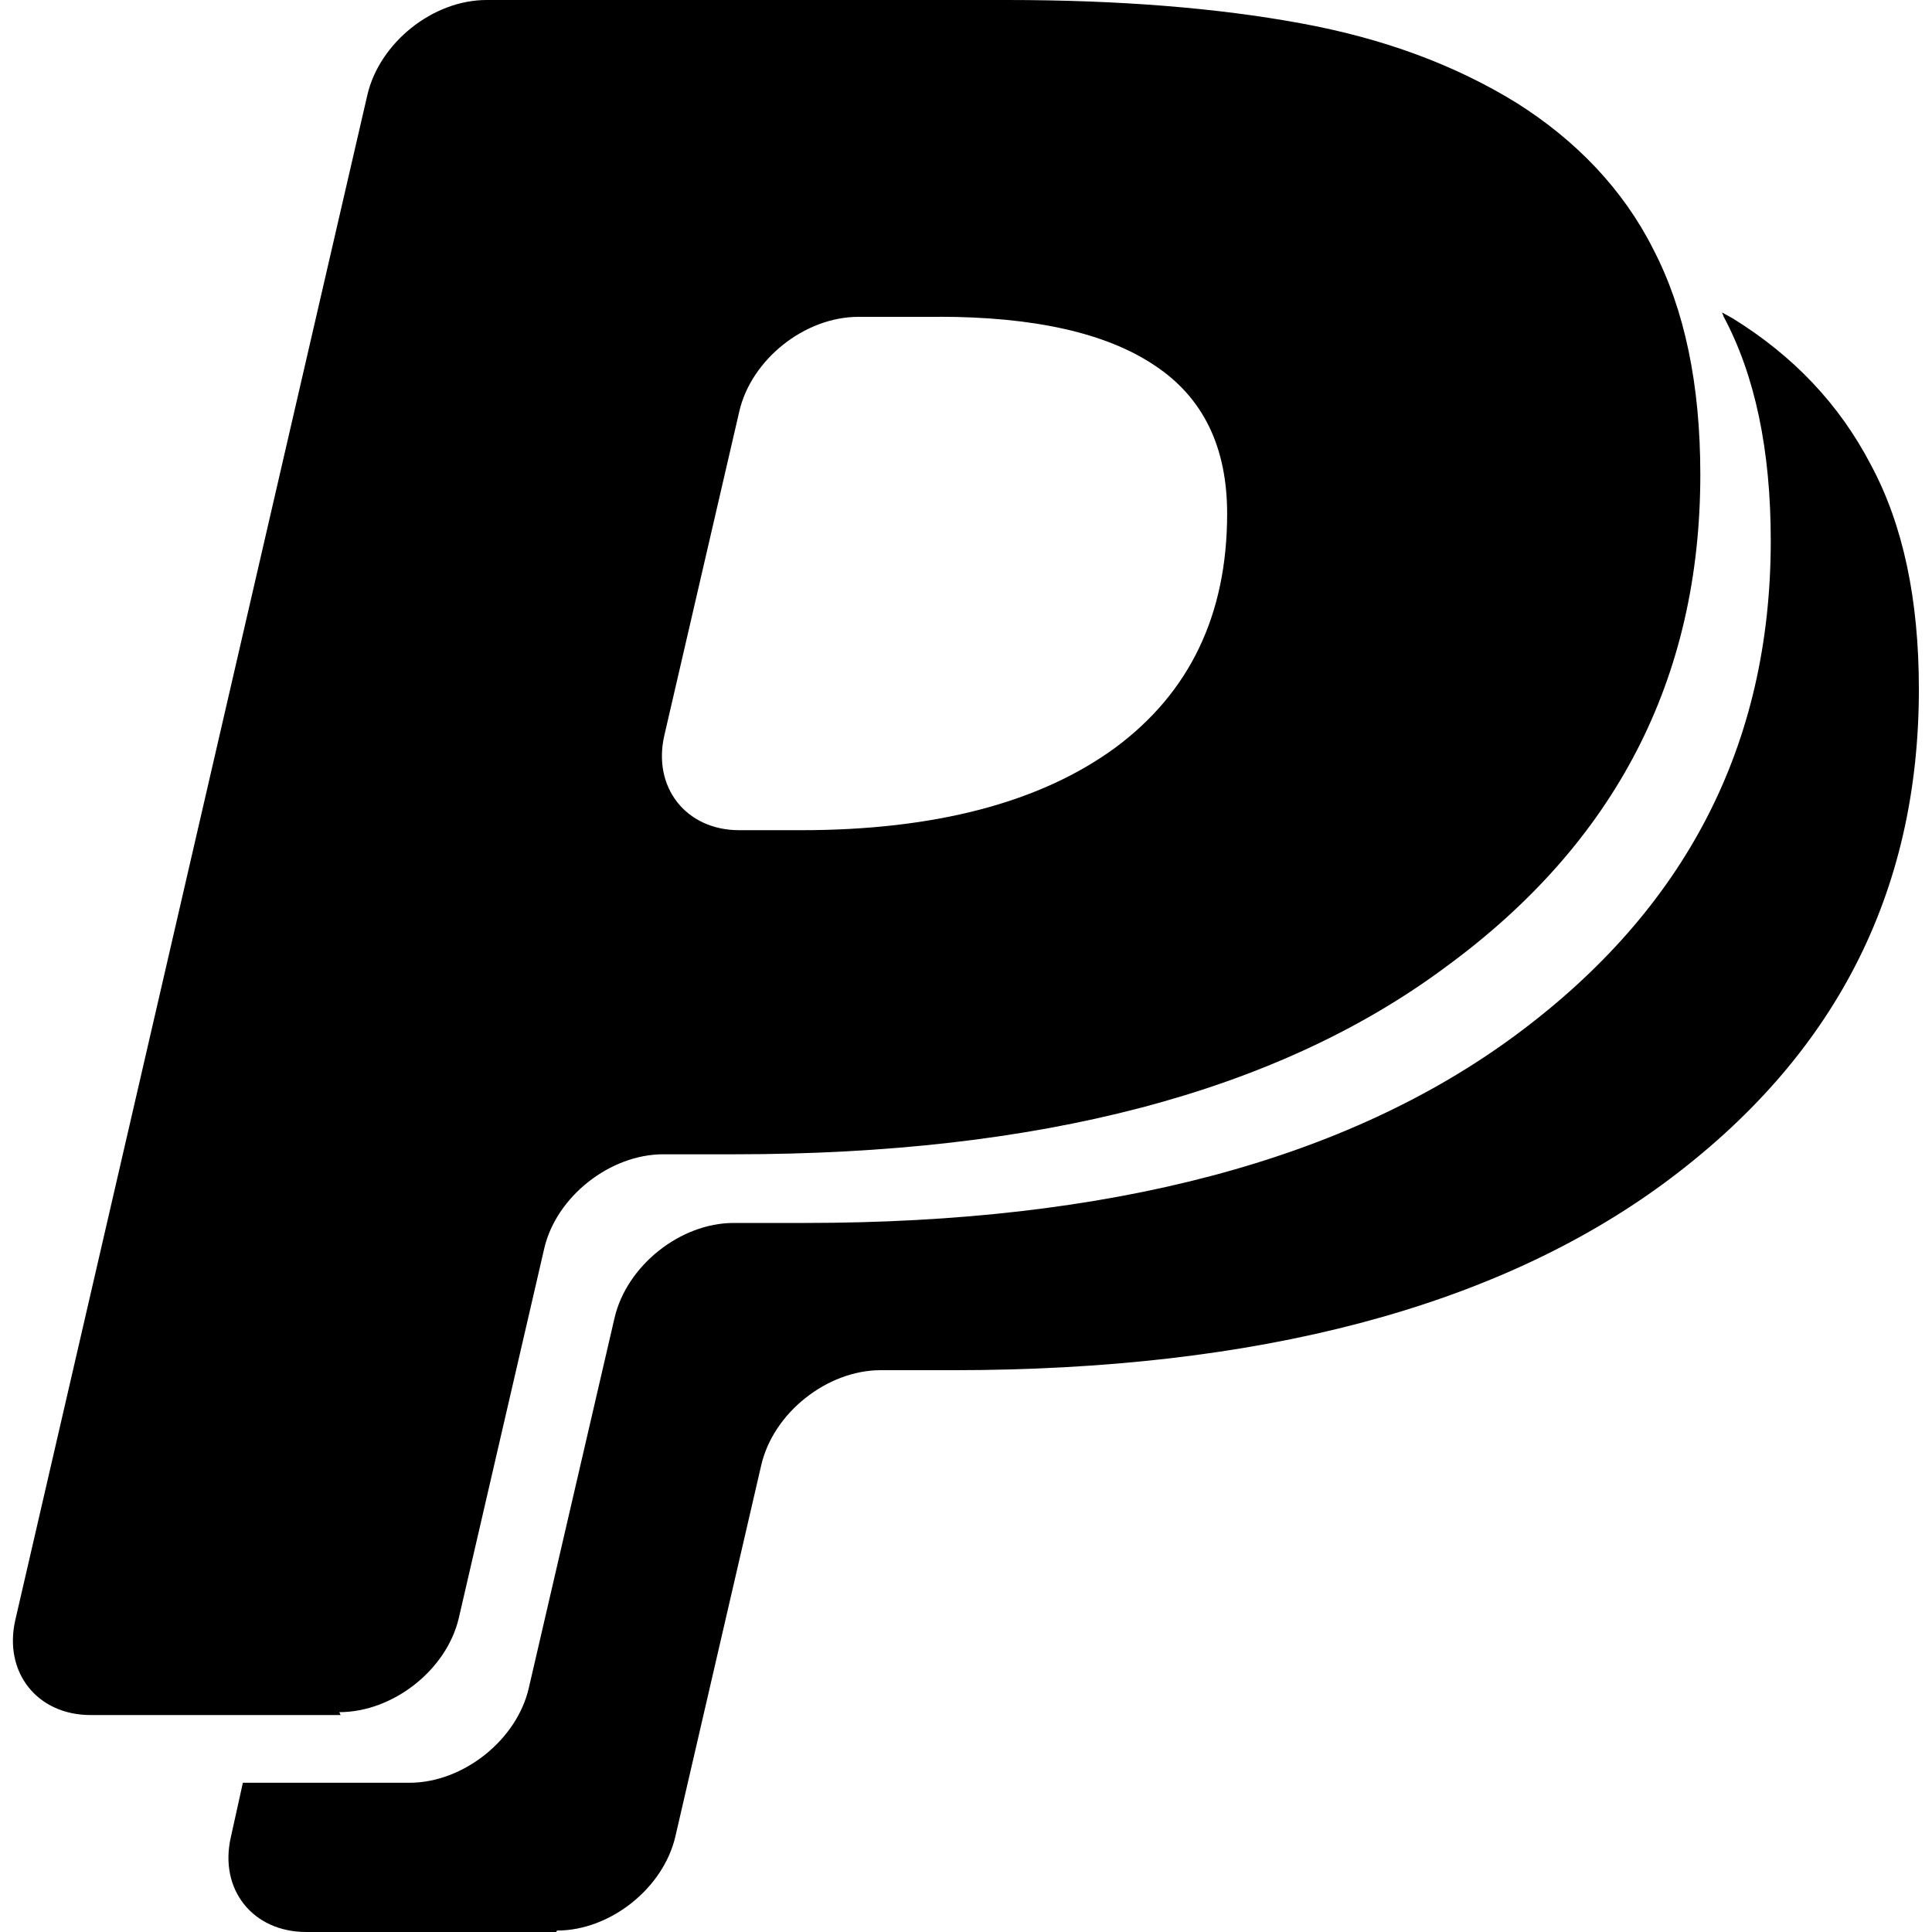
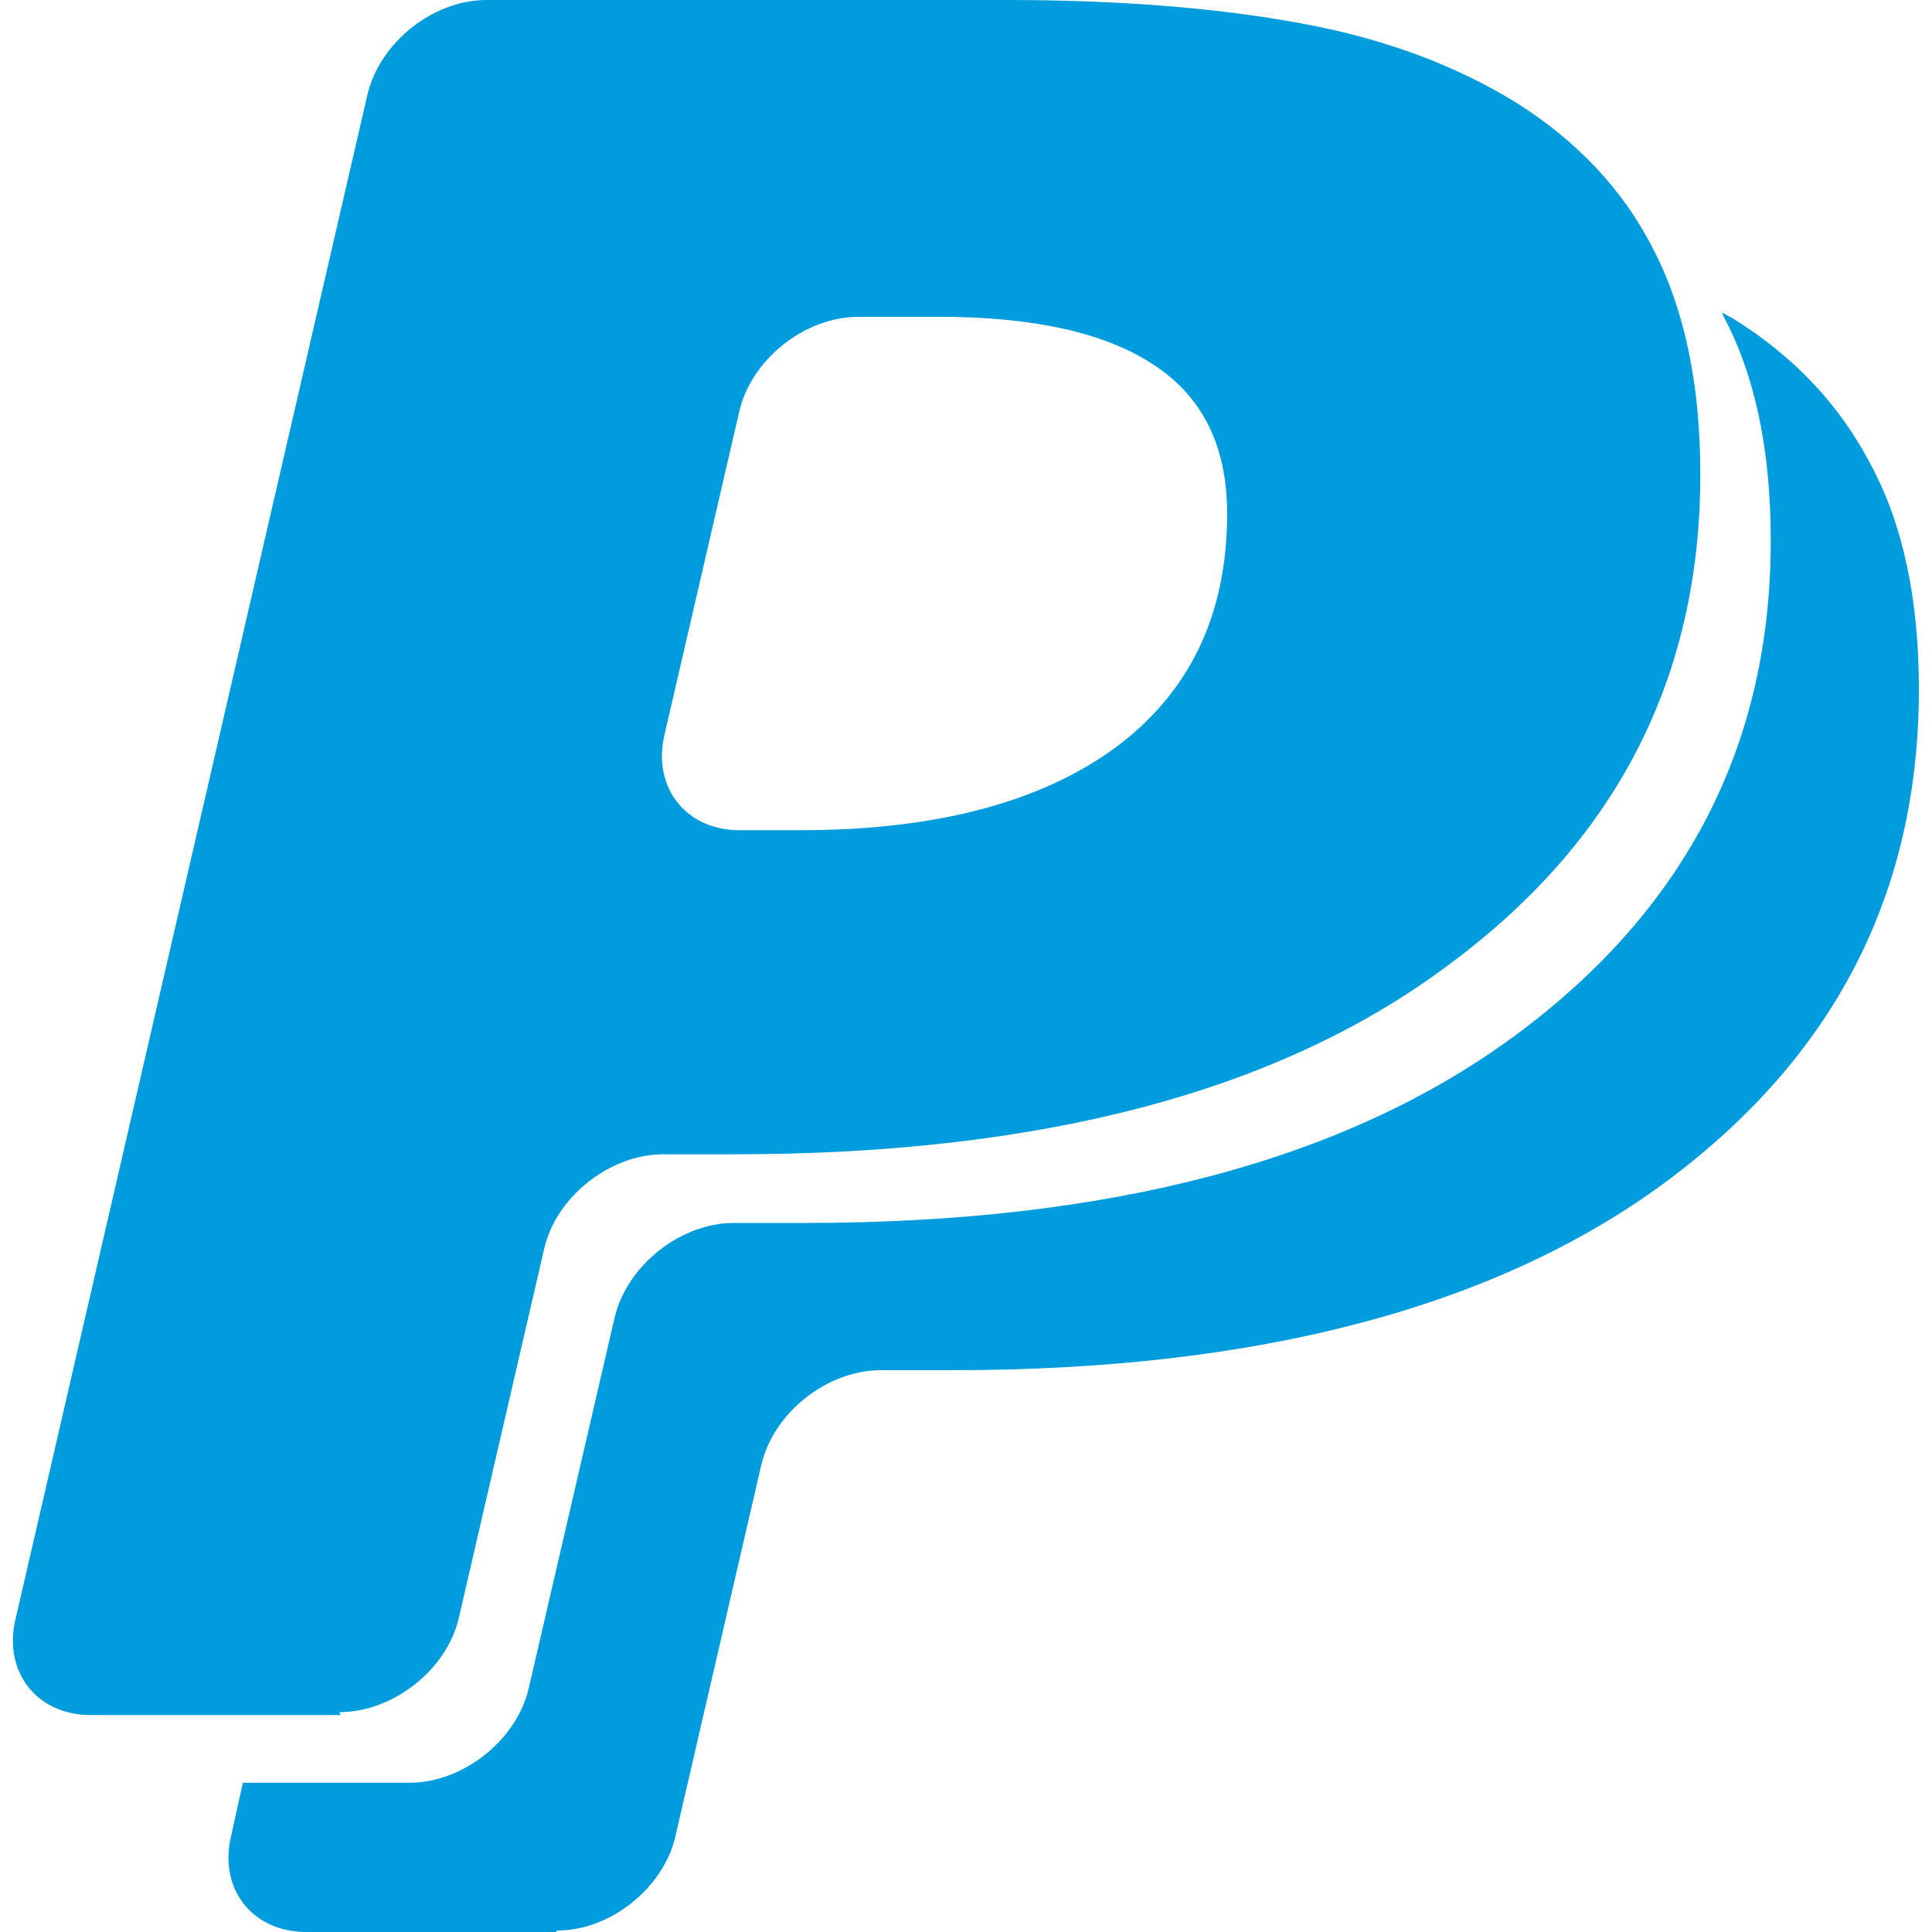
<svg xmlns="http://www.w3.org/2000/svg" role="img" viewBox="0 0 24 24">
-   <path d="M6.908 24H3.804c-.664 0-1.086-.529-.936-1.18l.149-.674h2.071c.666 0 1.336-.533 1.482-1.182l1.064-4.592c.15-.648.816-1.18 1.48-1.18h.883c3.789 0 6.734-.779 8.84-2.34s3.16-3.6 3.16-6.135c0-1.125-.195-2.055-.588-2.789 0-.016-.016-.031-.016-.046l.135.075c.75.465 1.32 1.064 1.711 1.814.404.75.598 1.68.598 2.791 0 2.535-1.049 4.574-3.164 6.135-2.1 1.545-5.055 2.324-8.834 2.324h-.9c-.66 0-1.334.525-1.484 1.186L8.39 22.812c-.149.645-.81 1.17-1.47 1.17L6.908 24zm-2.677-2.695H1.126c-.663 0-1.084-.529-.936-1.18L4.563 1.182C4.714.529 5.378 0 6.044 0h6.465c1.395 0 2.609.098 3.648.289 1.035.189 1.92.519 2.684.99.736.465 1.322 1.072 1.697 1.818.389.748.584 1.68.584 2.797 0 2.535-1.051 4.574-3.164 6.119-2.1 1.561-5.056 2.326-8.836 2.326h-.883c-.66 0-1.328.524-1.478 1.169L5.7 20.097c-.149.646-.817 1.172-1.485 1.172l.016.036zm7.446-17.369h-1.014c-.666 0-1.332.529-1.48 1.178l-.93 4.02c-.15.648.27 1.179.93 1.179h.766c1.664 0 2.97-.343 3.9-1.021.929-.686 1.395-1.654 1.395-2.912 0-.83-.301-1.445-.9-1.84-.6-.404-1.5-.605-2.686-.605l.019.001z" />
+   <path fill="#009cde" d="M6.908 24H3.804c-.664 0-1.086-.529-.936-1.18l.149-.674h2.071c.666 0 1.336-.533 1.482-1.182l1.064-4.592c.15-.648.816-1.18 1.48-1.18h.883c3.789 0 6.734-.779 8.84-2.34s3.16-3.6 3.16-6.135c0-1.125-.195-2.055-.588-2.789 0-.016-.016-.031-.016-.046l.135.075c.75.465 1.32 1.064 1.711 1.814.404.75.598 1.68.598 2.791 0 2.535-1.049 4.574-3.164 6.135-2.1 1.545-5.055 2.324-8.834 2.324h-.9c-.66 0-1.334.525-1.484 1.186L8.39 22.812c-.149.645-.81 1.17-1.47 1.17L6.908 24zm-2.677-2.695H1.126c-.663 0-1.084-.529-.936-1.18L4.563 1.182C4.714.529 5.378 0 6.044 0h6.465c1.395 0 2.609.098 3.648.289 1.035.189 1.92.519 2.684.99.736.465 1.322 1.072 1.697 1.818.389.748.584 1.68.584 2.797 0 2.535-1.051 4.574-3.164 6.119-2.1 1.561-5.056 2.326-8.836 2.326h-.883c-.66 0-1.328.524-1.478 1.169L5.7 20.097c-.149.646-.817 1.172-1.485 1.172l.016.036zm7.446-17.369h-1.014c-.666 0-1.332.529-1.48 1.178l-.93 4.02c-.15.648.27 1.179.93 1.179h.766c1.664 0 2.97-.343 3.9-1.021.929-.686 1.395-1.654 1.395-2.912 0-.83-.301-1.445-.9-1.84-.6-.404-1.5-.605-2.686-.605l.019.001z" />
</svg>
